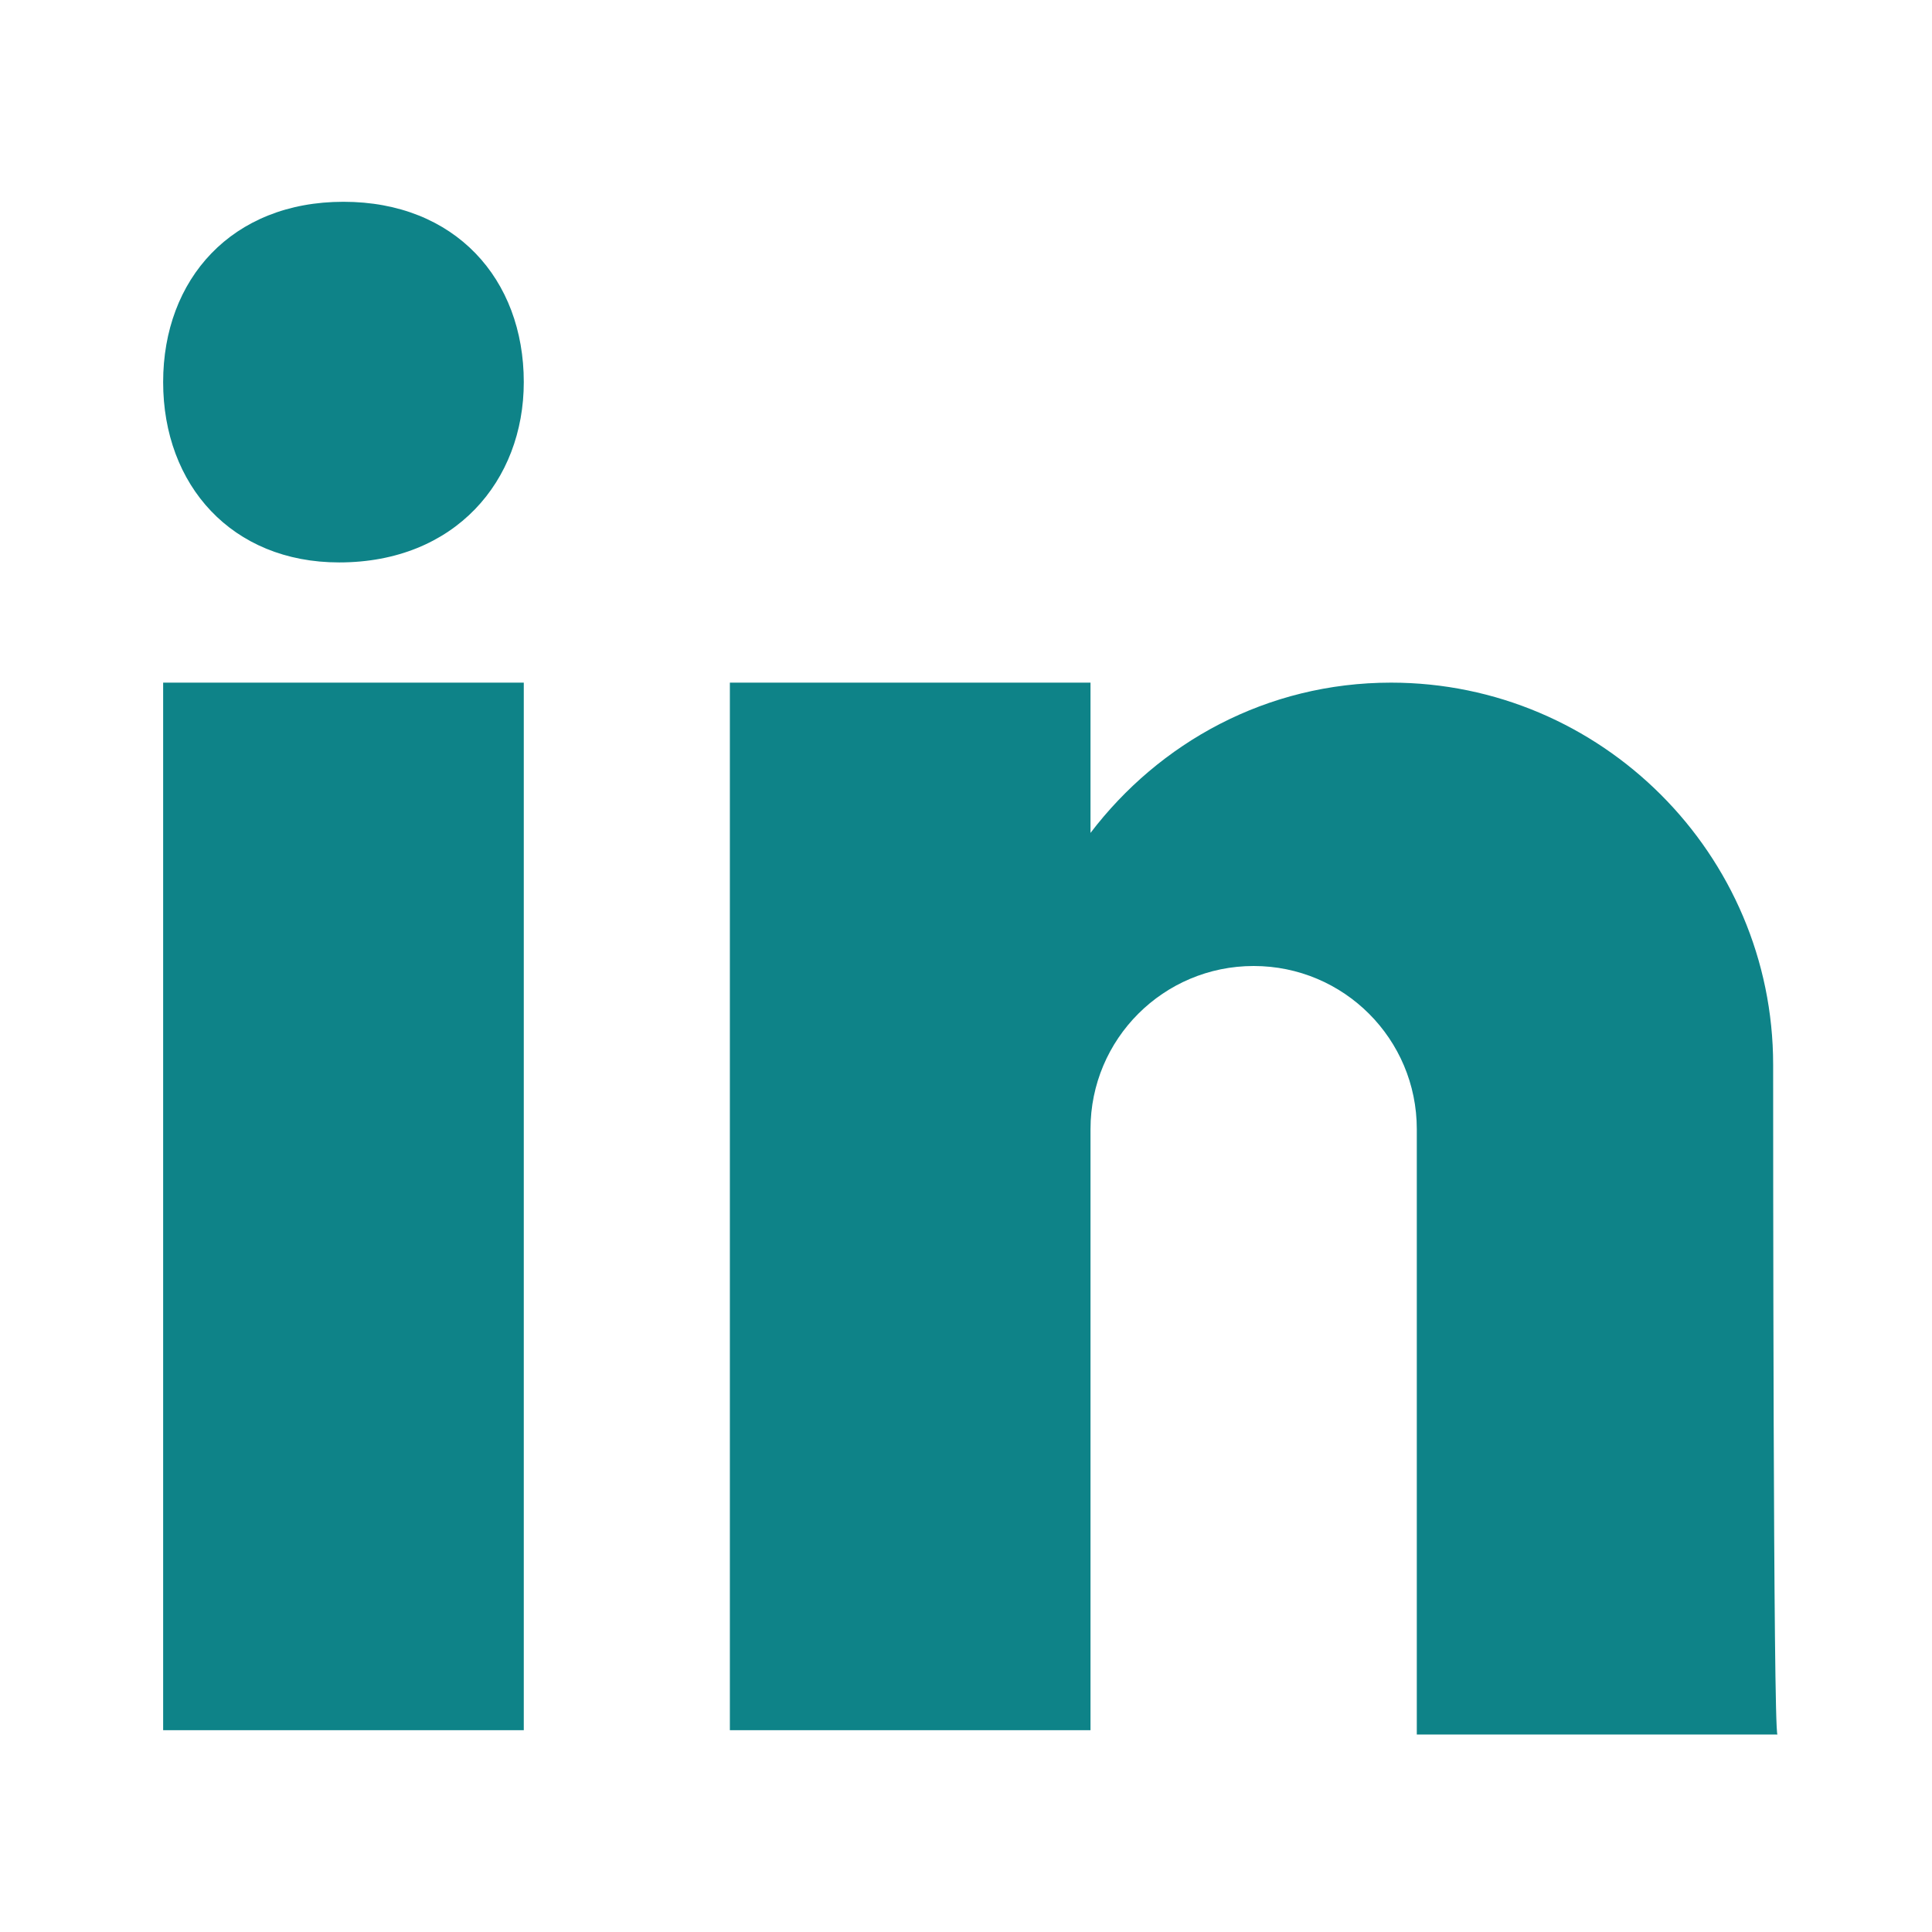
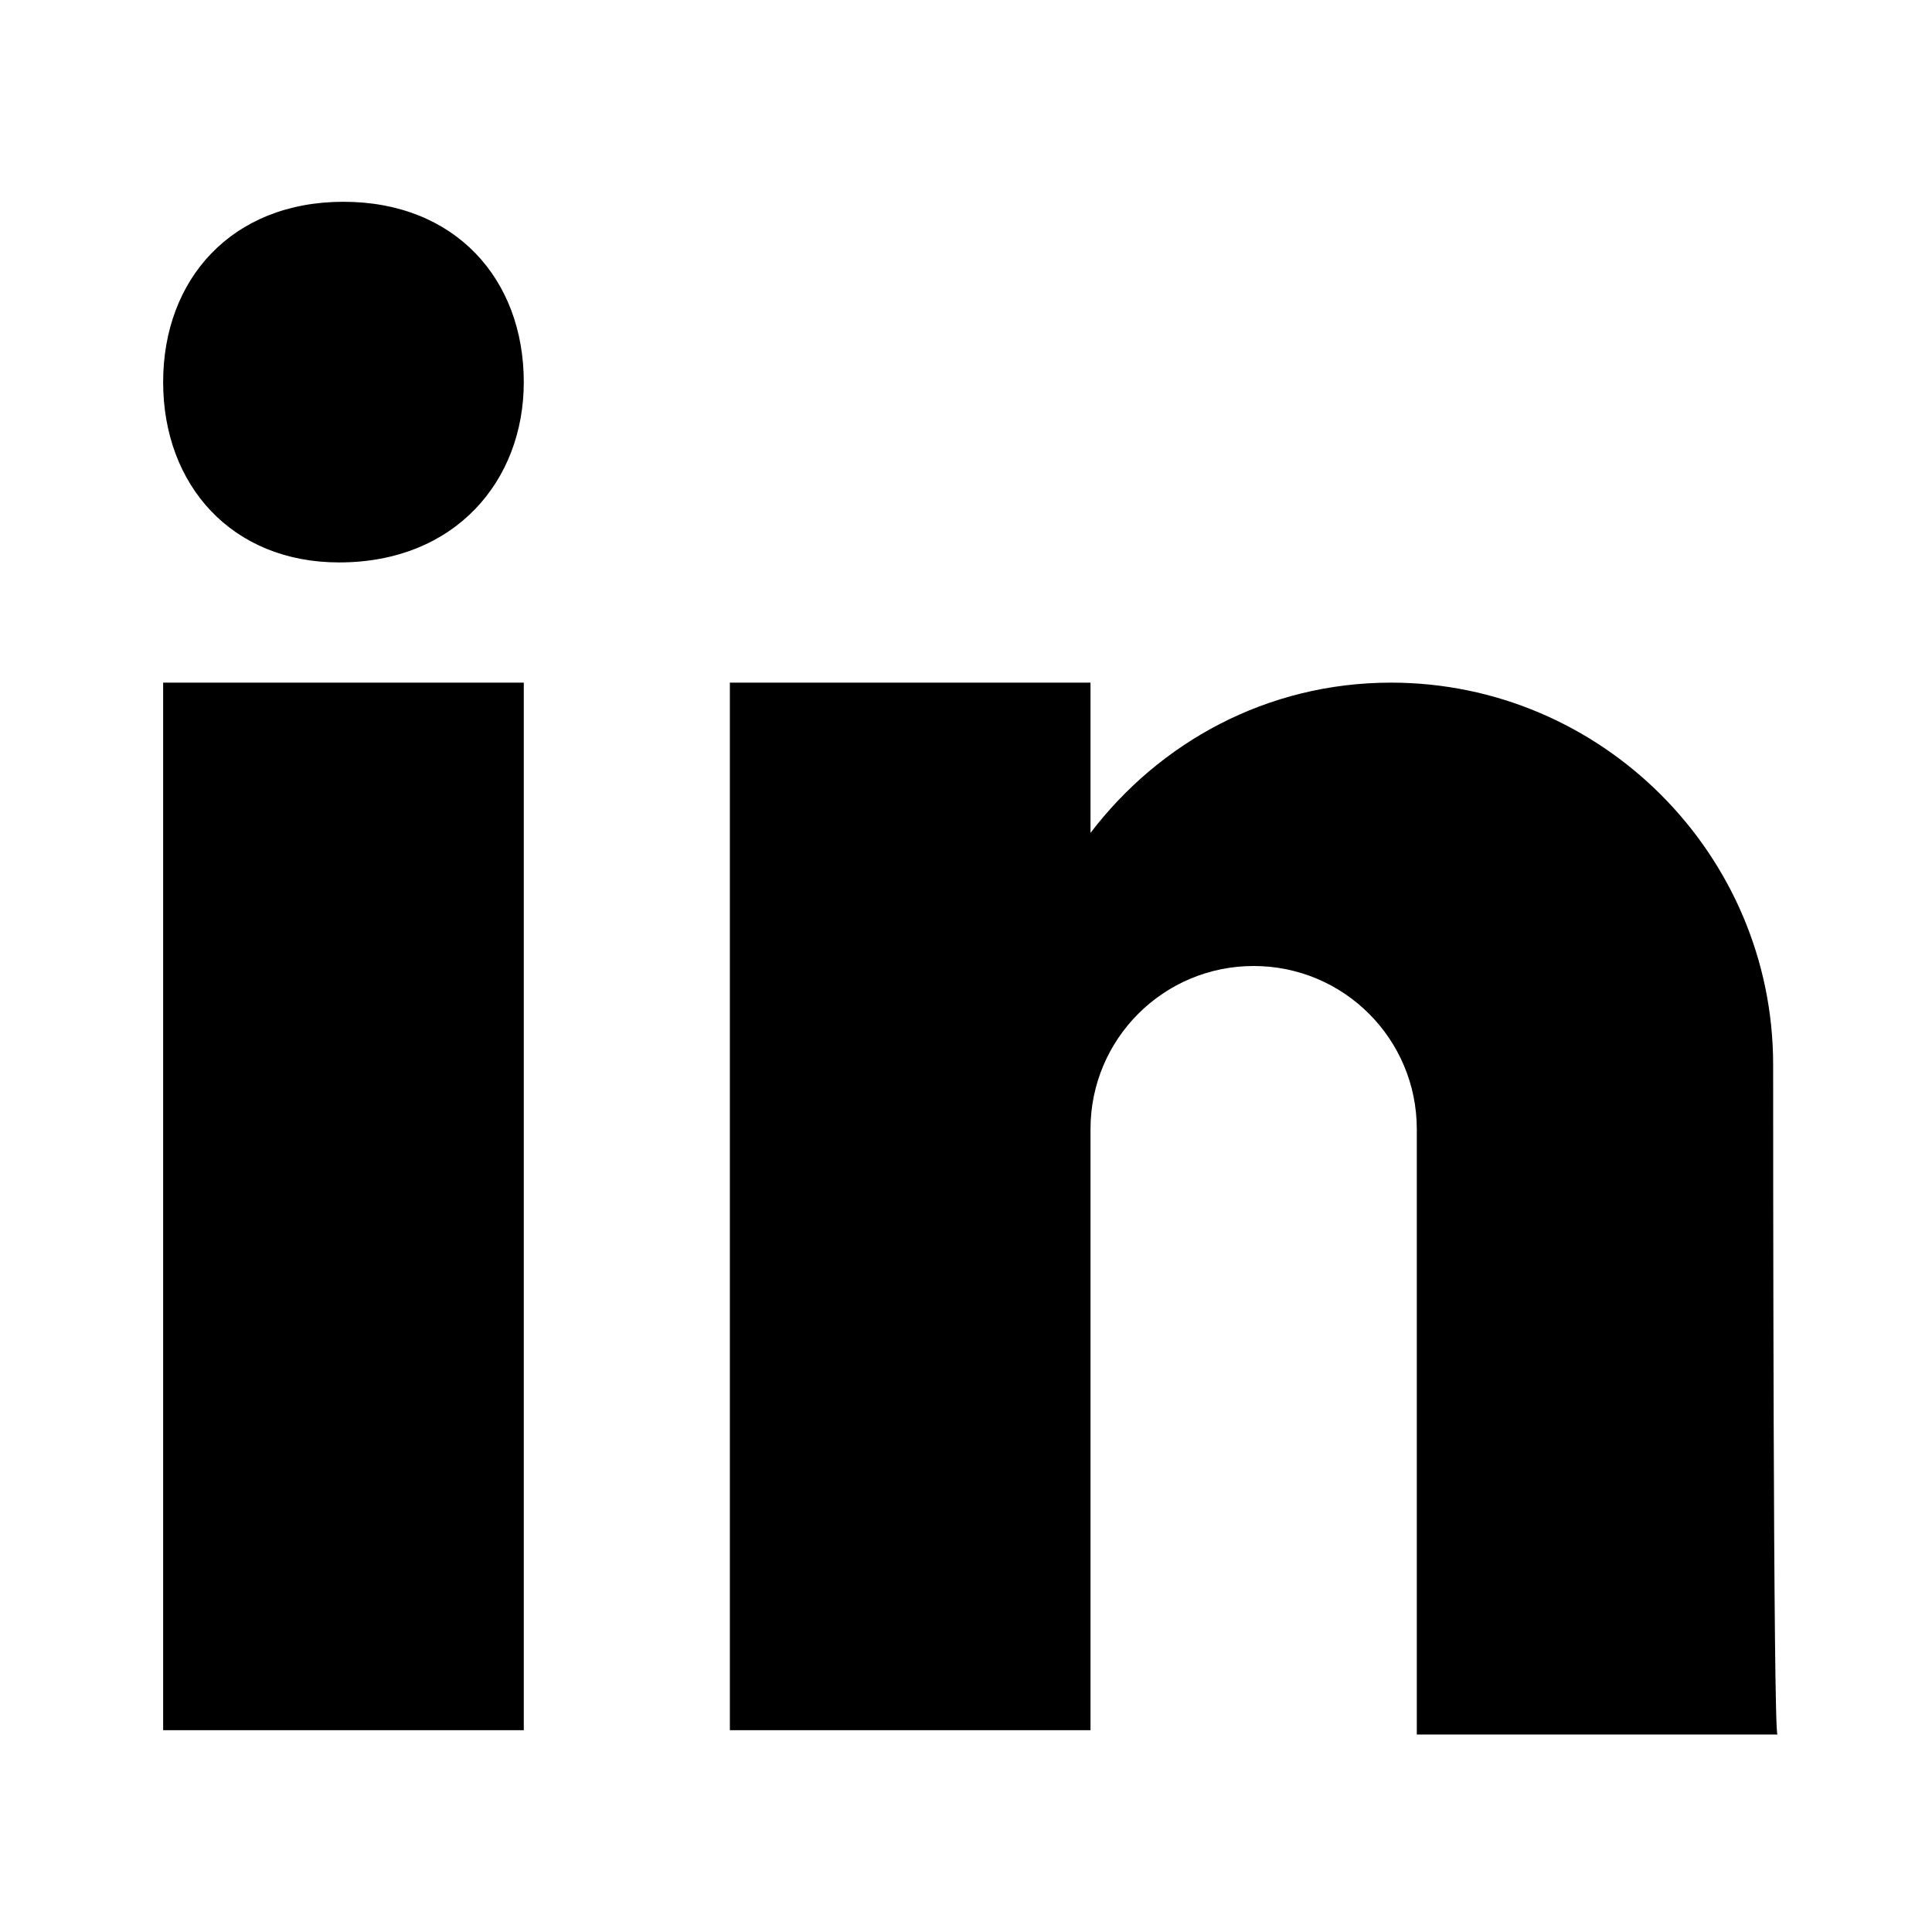
<svg xmlns="http://www.w3.org/2000/svg" version="1.1" id="Layer_1" x="0px" y="0px" viewBox="0 0 240 240" style="enable-background:new 0 0 240 240;" xml:space="preserve">
-   <style type="text/css">
- 	.st0{fill:#0E8388;}
- </style>
  <g>
    <g transform="scale(5.33333,5.33333)">
-       <path class="st0" d="M7.9,13.1L7.9,13.1L7.9,13.1c2.7,0,4.3-1.9,4.3-4.2c0-2.4-1.6-4.2-4.2-4.2S3.8,6.5,3.8,8.9    C3.8,11.3,5.4,13.1,7.9,13.1z M3.8,15.9h8.4v24.4H3.8V15.9z M41.3,24.8c0-4.9-4-8.9-8.9-8.9c-2.9,0-5.4,1.4-7,3.5v-3.5h-8.4v24.4    h8.4V26.3l0,0c0-2.1,1.7-3.8,3.8-3.8s3.8,1.7,3.8,3.8v14.1h8.4C41.3,40.3,41.3,26.2,41.3,24.8z" />
+       <path d="M7.9,13.1L7.9,13.1L7.9,13.1c2.7,0,4.3-1.9,4.3-4.2c0-2.4-1.6-4.2-4.2-4.2S3.8,6.5,3.8,8.9    C3.8,11.3,5.4,13.1,7.9,13.1z M3.8,15.9h8.4v24.4H3.8V15.9z M41.3,24.8c0-4.9-4-8.9-8.9-8.9c-2.9,0-5.4,1.4-7,3.5v-3.5h-8.4v24.4    h8.4V26.3l0,0c0-2.1,1.7-3.8,3.8-3.8s3.8,1.7,3.8,3.8v14.1h8.4C41.3,40.3,41.3,26.2,41.3,24.8z" />
    </g>
  </g>
</svg>
